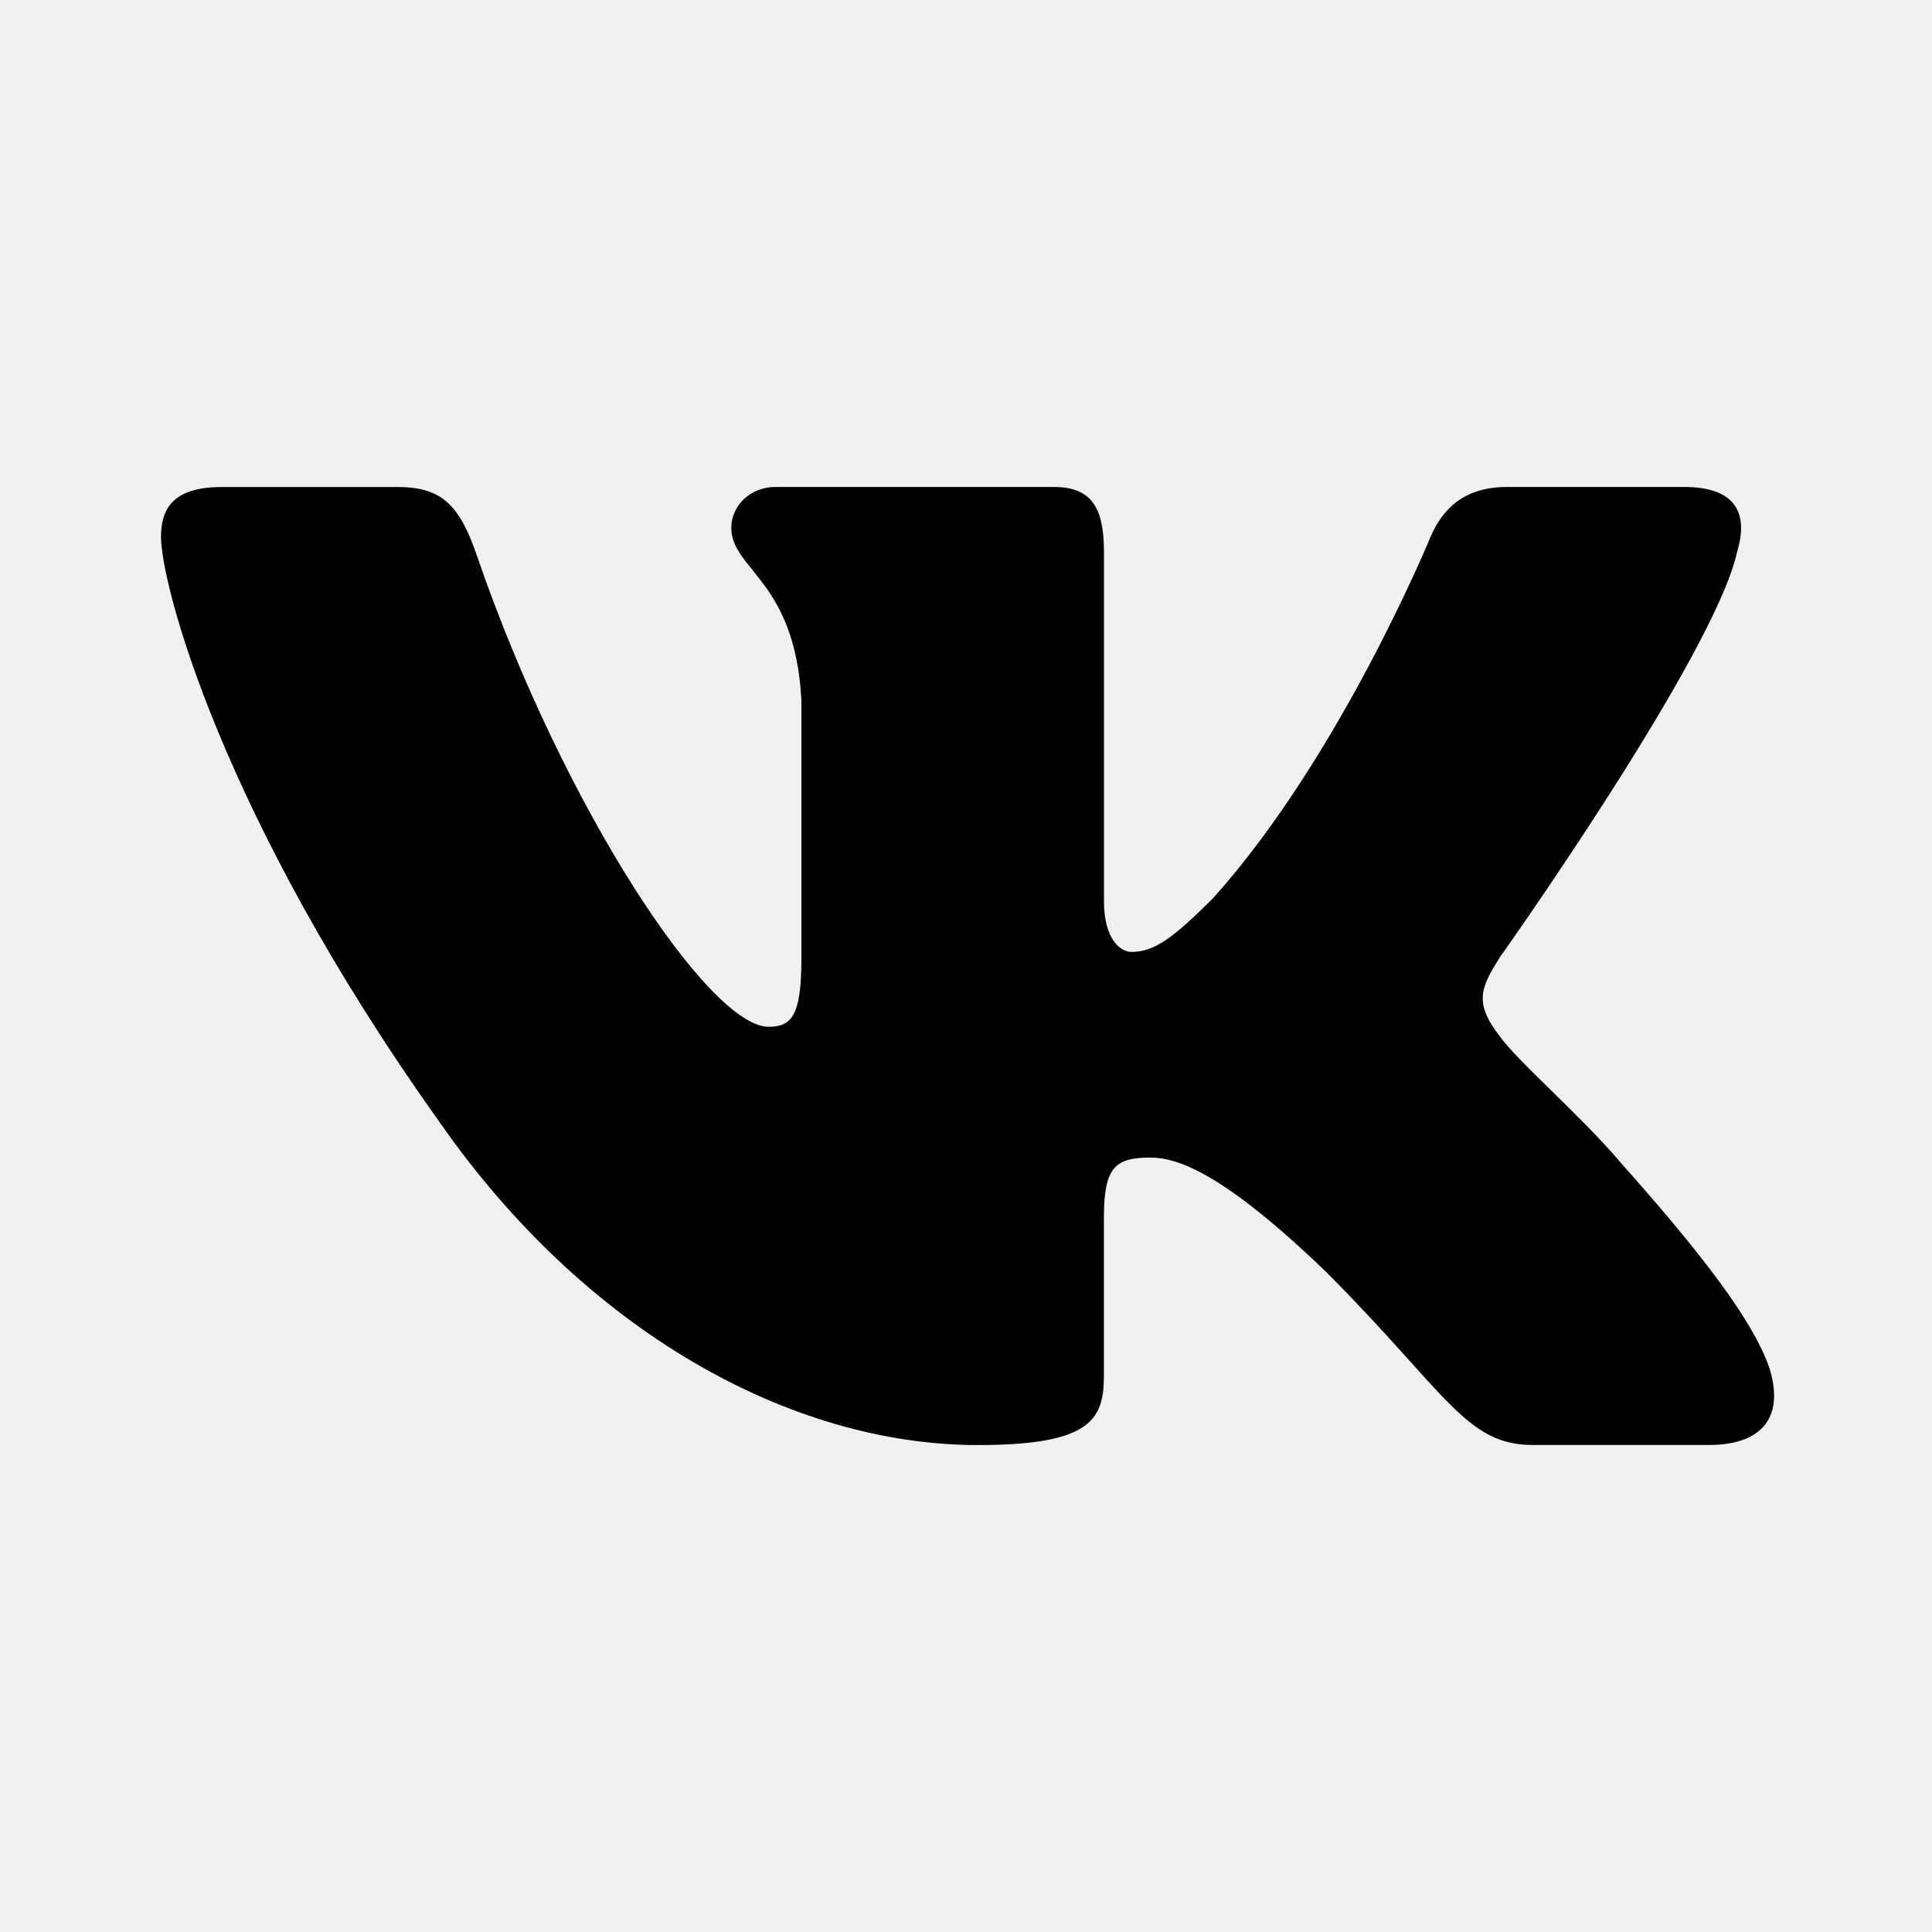
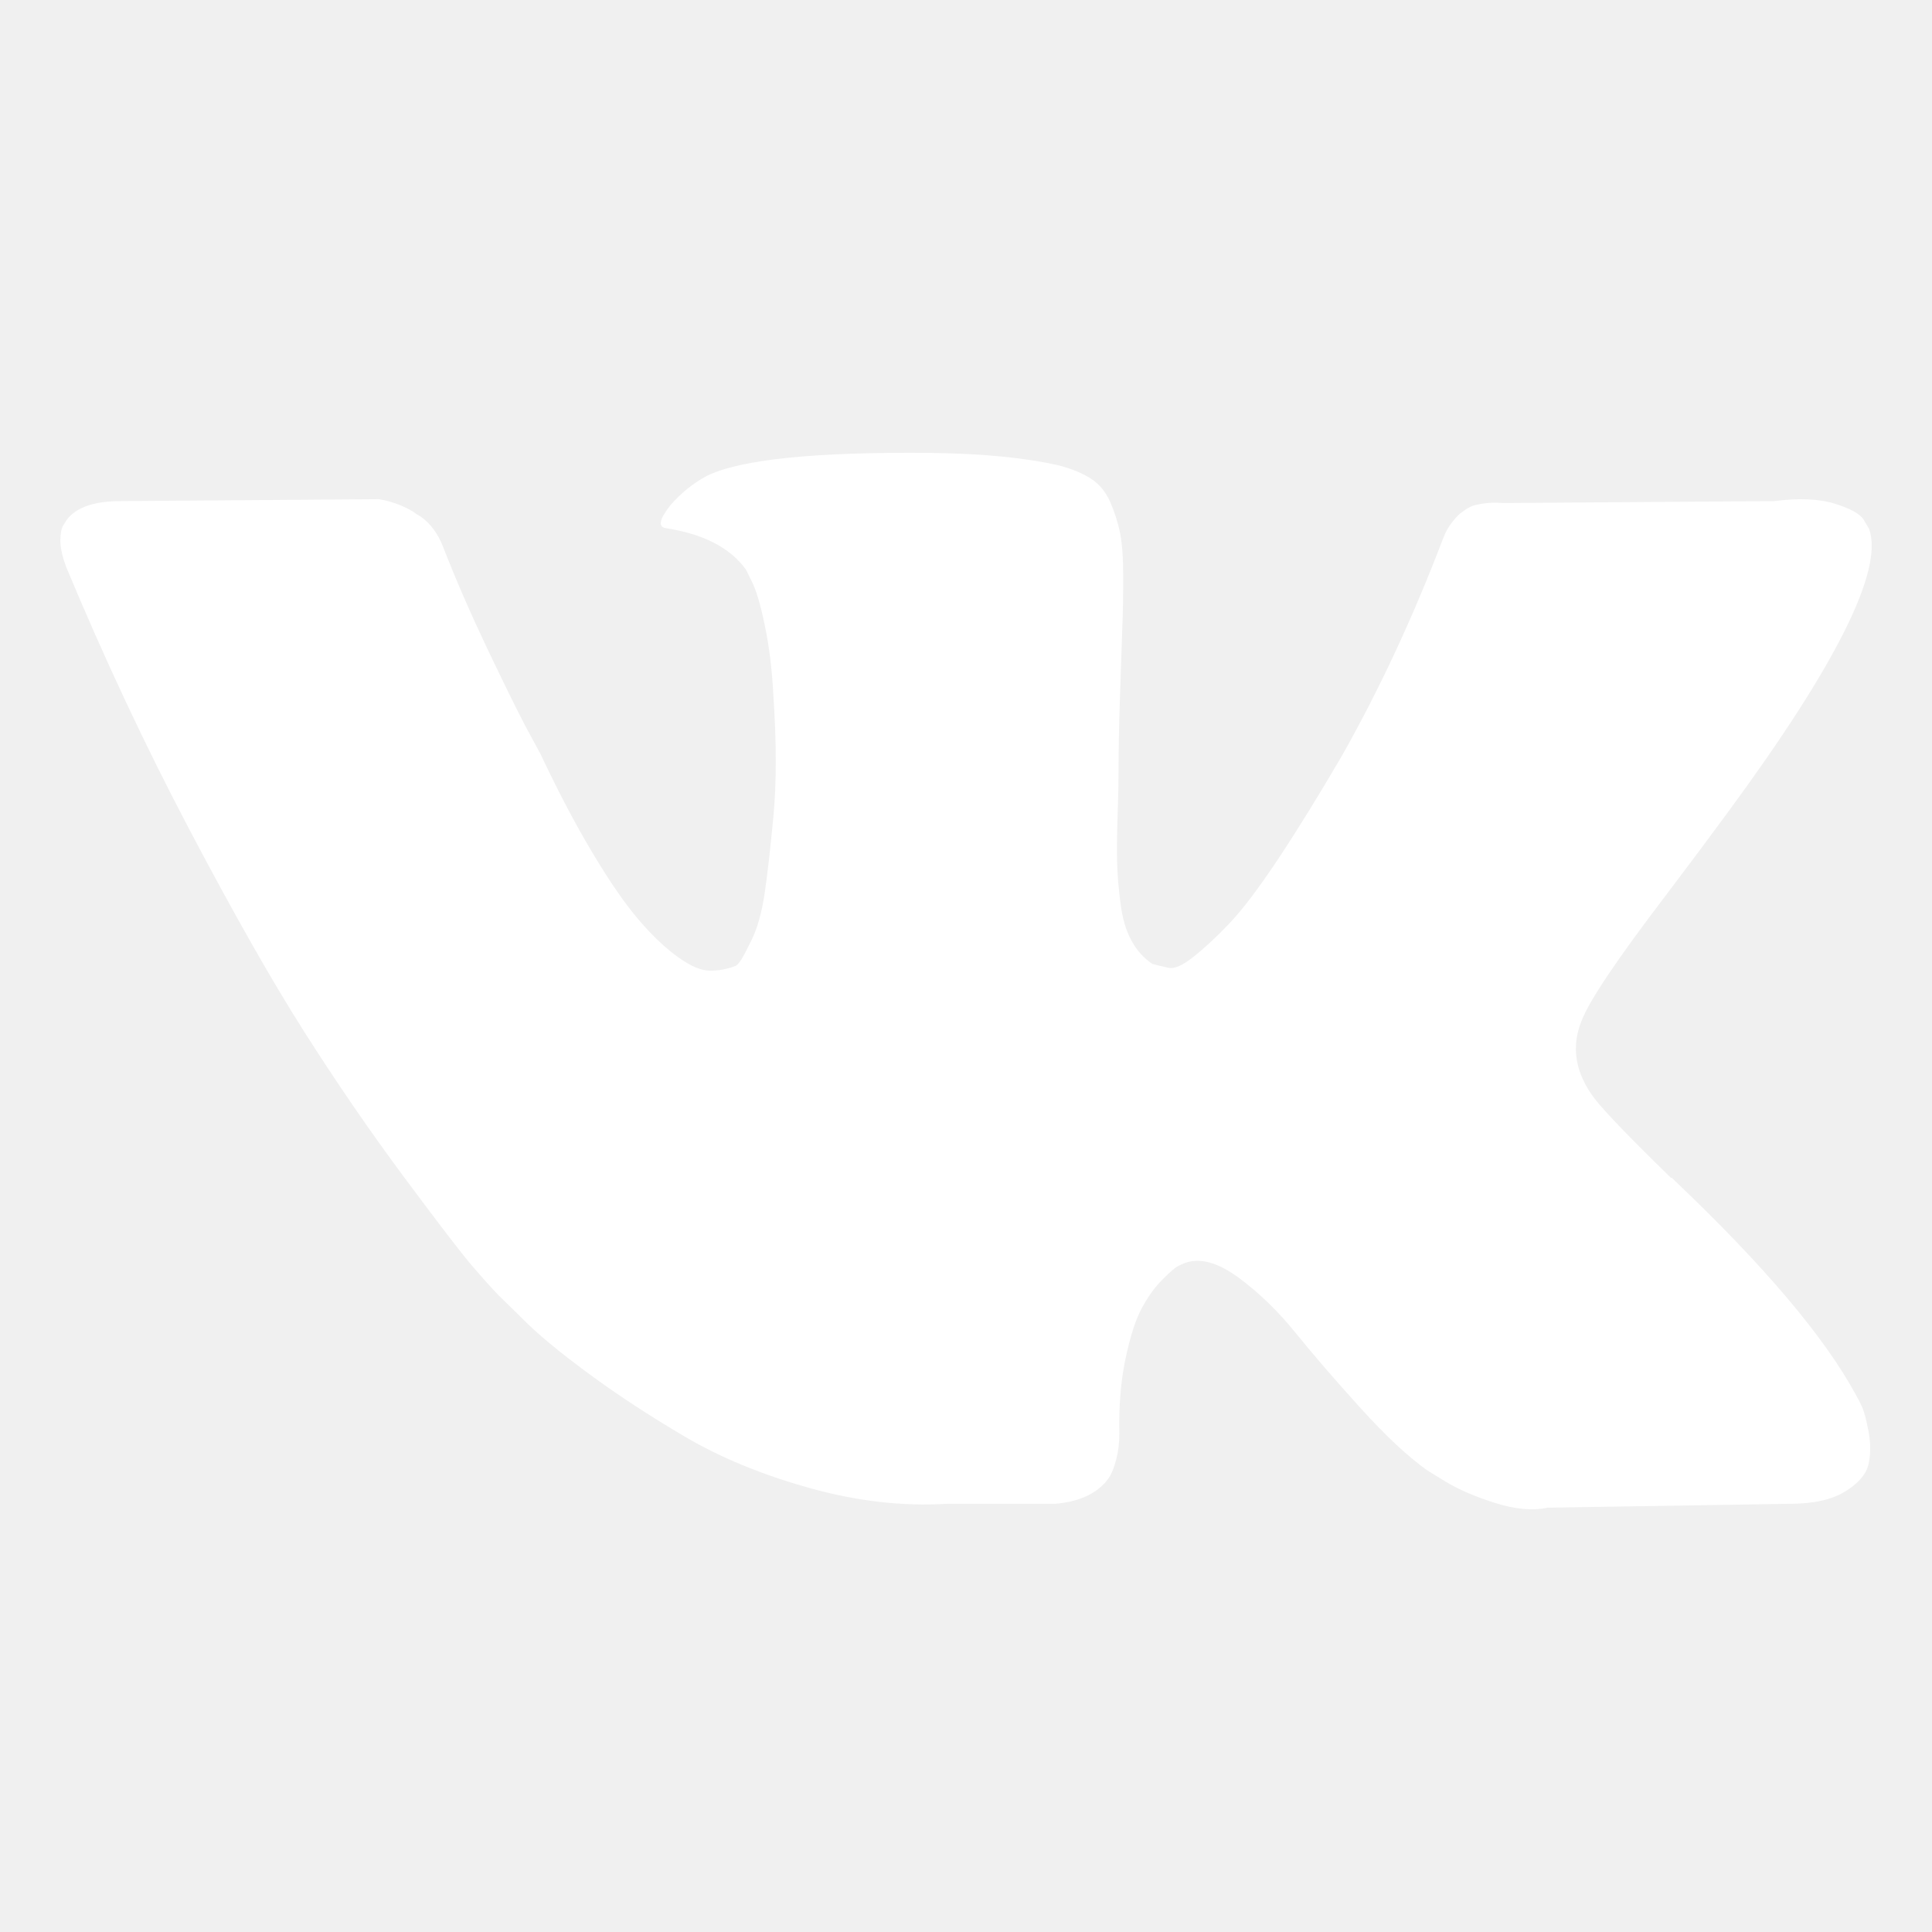
- <svg xmlns="http://www.w3.org/2000/svg" width="24" height="24" viewBox="0 0 24 24" fill="none">
-   <path d="M21.579 6.855C21.719 6.39 21.579 6.049 20.917 6.049H18.724C18.166 6.049 17.911 6.344 17.771 6.668C17.771 6.668 16.656 9.387 15.076 11.15C14.566 11.663 14.333 11.825 14.055 11.825C13.916 11.825 13.714 11.663 13.714 11.198V6.855C13.714 6.297 13.553 6.049 13.088 6.049H9.642C9.294 6.049 9.084 6.307 9.084 6.553C9.084 7.081 9.874 7.203 9.955 8.691V11.919C9.955 12.626 9.828 12.755 9.548 12.755C8.805 12.755 6.997 10.026 5.924 6.902C5.715 6.295 5.504 6.05 4.944 6.05H2.752C2.125 6.05 2 6.345 2 6.669C2 7.251 2.743 10.131 5.461 13.94C7.273 16.541 9.824 17.951 12.148 17.951C13.541 17.951 13.713 17.638 13.713 17.098V15.132C13.713 14.506 13.846 14.38 14.287 14.38C14.611 14.38 15.169 14.544 16.47 15.797C17.956 17.283 18.202 17.95 19.037 17.95H21.229C21.855 17.95 22.168 17.637 21.988 17.019C21.791 16.404 21.081 15.509 20.139 14.45C19.627 13.846 18.862 13.196 18.629 12.871C18.304 12.452 18.398 12.267 18.629 11.895C18.63 11.896 21.301 8.134 21.579 6.855Z" fill="black" />
+ <svg xmlns="http://www.w3.org/2000/svg" width="16" height="16" viewBox="0 0 16 16" fill="none">
+   <g clip-path="url(#clip0_304_948)">
+     <path d="M15.421 11.652C15.403 11.612 15.386 11.579 15.37 11.552C15.11 11.073 14.613 10.485 13.879 9.787L13.863 9.771L13.855 9.763L13.847 9.755H13.839C13.506 9.431 13.295 9.212 13.207 9.1C13.046 8.888 13.009 8.672 13.098 8.454C13.16 8.289 13.395 7.94 13.801 7.408C14.014 7.126 14.183 6.9 14.308 6.729C15.209 5.505 15.599 4.722 15.48 4.382L15.433 4.302C15.401 4.254 15.321 4.21 15.191 4.17C15.06 4.13 14.894 4.124 14.691 4.15L12.442 4.166C12.39 4.161 12.338 4.162 12.285 4.17C12.233 4.178 12.199 4.186 12.184 4.194C12.168 4.202 12.155 4.209 12.145 4.214L12.113 4.238C12.087 4.254 12.059 4.282 12.028 4.322C11.996 4.362 11.97 4.408 11.95 4.462C11.705 5.106 11.426 5.705 11.114 6.258C10.921 6.588 10.744 6.875 10.583 7.117C10.422 7.359 10.286 7.538 10.177 7.652C10.068 7.766 9.968 7.858 9.88 7.927C9.792 7.997 9.724 8.025 9.677 8.015C9.63 8.004 9.586 7.994 9.544 7.983C9.472 7.935 9.413 7.87 9.369 7.787C9.324 7.705 9.294 7.601 9.279 7.476C9.263 7.351 9.254 7.243 9.252 7.152C9.249 7.062 9.25 6.934 9.255 6.769C9.261 6.604 9.263 6.493 9.263 6.434C9.263 6.232 9.267 6.012 9.275 5.775C9.283 5.538 9.289 5.351 9.294 5.212C9.3 5.074 9.302 4.928 9.302 4.773C9.302 4.619 9.293 4.498 9.275 4.41C9.257 4.322 9.229 4.237 9.193 4.154C9.156 4.072 9.103 4.008 9.033 3.963C8.962 3.918 8.875 3.882 8.771 3.855C8.495 3.791 8.144 3.757 7.717 3.751C6.748 3.741 6.126 3.805 5.85 3.943C5.741 4.002 5.642 4.081 5.553 4.183C5.46 4.3 5.447 4.364 5.514 4.374C5.827 4.422 6.048 4.537 6.178 4.718L6.225 4.813C6.261 4.883 6.298 5.005 6.334 5.181C6.371 5.356 6.394 5.55 6.405 5.763C6.431 6.152 6.431 6.485 6.405 6.762C6.379 7.039 6.354 7.254 6.331 7.408C6.307 7.562 6.272 7.687 6.225 7.783C6.178 7.879 6.147 7.938 6.131 7.959C6.116 7.98 6.103 7.994 6.092 7.999C6.024 8.025 5.954 8.039 5.881 8.039C5.808 8.039 5.72 8.002 5.616 7.927C5.512 7.853 5.403 7.75 5.292 7.62C5.179 7.489 5.053 7.307 4.913 7.073C4.772 6.839 4.626 6.562 4.475 6.242L4.35 6.011C4.272 5.862 4.166 5.645 4.03 5.36C3.895 5.075 3.775 4.8 3.671 4.533C3.629 4.422 3.567 4.337 3.484 4.278L3.444 4.254C3.418 4.233 3.377 4.21 3.319 4.186C3.262 4.162 3.202 4.145 3.14 4.134L1 4.15C0.781 4.15 0.633 4.201 0.555 4.302L0.524 4.35C0.508 4.377 0.5 4.419 0.5 4.478C0.5 4.536 0.516 4.608 0.547 4.693C0.86 5.444 1.199 6.168 1.566 6.865C1.933 7.562 2.252 8.124 2.523 8.55C2.794 8.976 3.07 9.377 3.351 9.755C3.632 10.133 3.818 10.376 3.909 10.482C4 10.588 4.072 10.668 4.124 10.722L4.319 10.913C4.444 11.041 4.628 11.194 4.87 11.372C5.112 11.551 5.38 11.726 5.674 11.899C5.968 12.072 6.311 12.213 6.701 12.322C7.092 12.432 7.472 12.476 7.841 12.454H8.739C8.922 12.438 9.06 12.38 9.153 12.278L9.184 12.238C9.205 12.207 9.225 12.157 9.243 12.091C9.261 12.024 9.27 11.951 9.27 11.871C9.265 11.642 9.282 11.436 9.321 11.252C9.36 11.069 9.404 10.93 9.454 10.837C9.504 10.744 9.559 10.665 9.622 10.602C9.685 10.538 9.729 10.499 9.755 10.486C9.781 10.473 9.802 10.463 9.817 10.458C9.942 10.415 10.089 10.457 10.259 10.582C10.428 10.707 10.587 10.861 10.735 11.045C10.883 11.228 11.062 11.434 11.27 11.664C11.478 11.893 11.66 12.063 11.817 12.175L11.973 12.271C12.077 12.334 12.212 12.393 12.379 12.446C12.546 12.499 12.692 12.513 12.816 12.486L14.816 12.454C15.014 12.454 15.167 12.421 15.277 12.354C15.386 12.288 15.451 12.214 15.472 12.135C15.492 12.055 15.494 11.965 15.476 11.863C15.457 11.762 15.439 11.692 15.421 11.652Z" fill="white" />
+   </g>
+   <defs>
+     <clipPath id="clip0_304_948">
+       <rect width="15" height="15" fill="white" transform="translate(0.5 0.5)" />
+     </clipPath>
+   </defs>
</svg>
